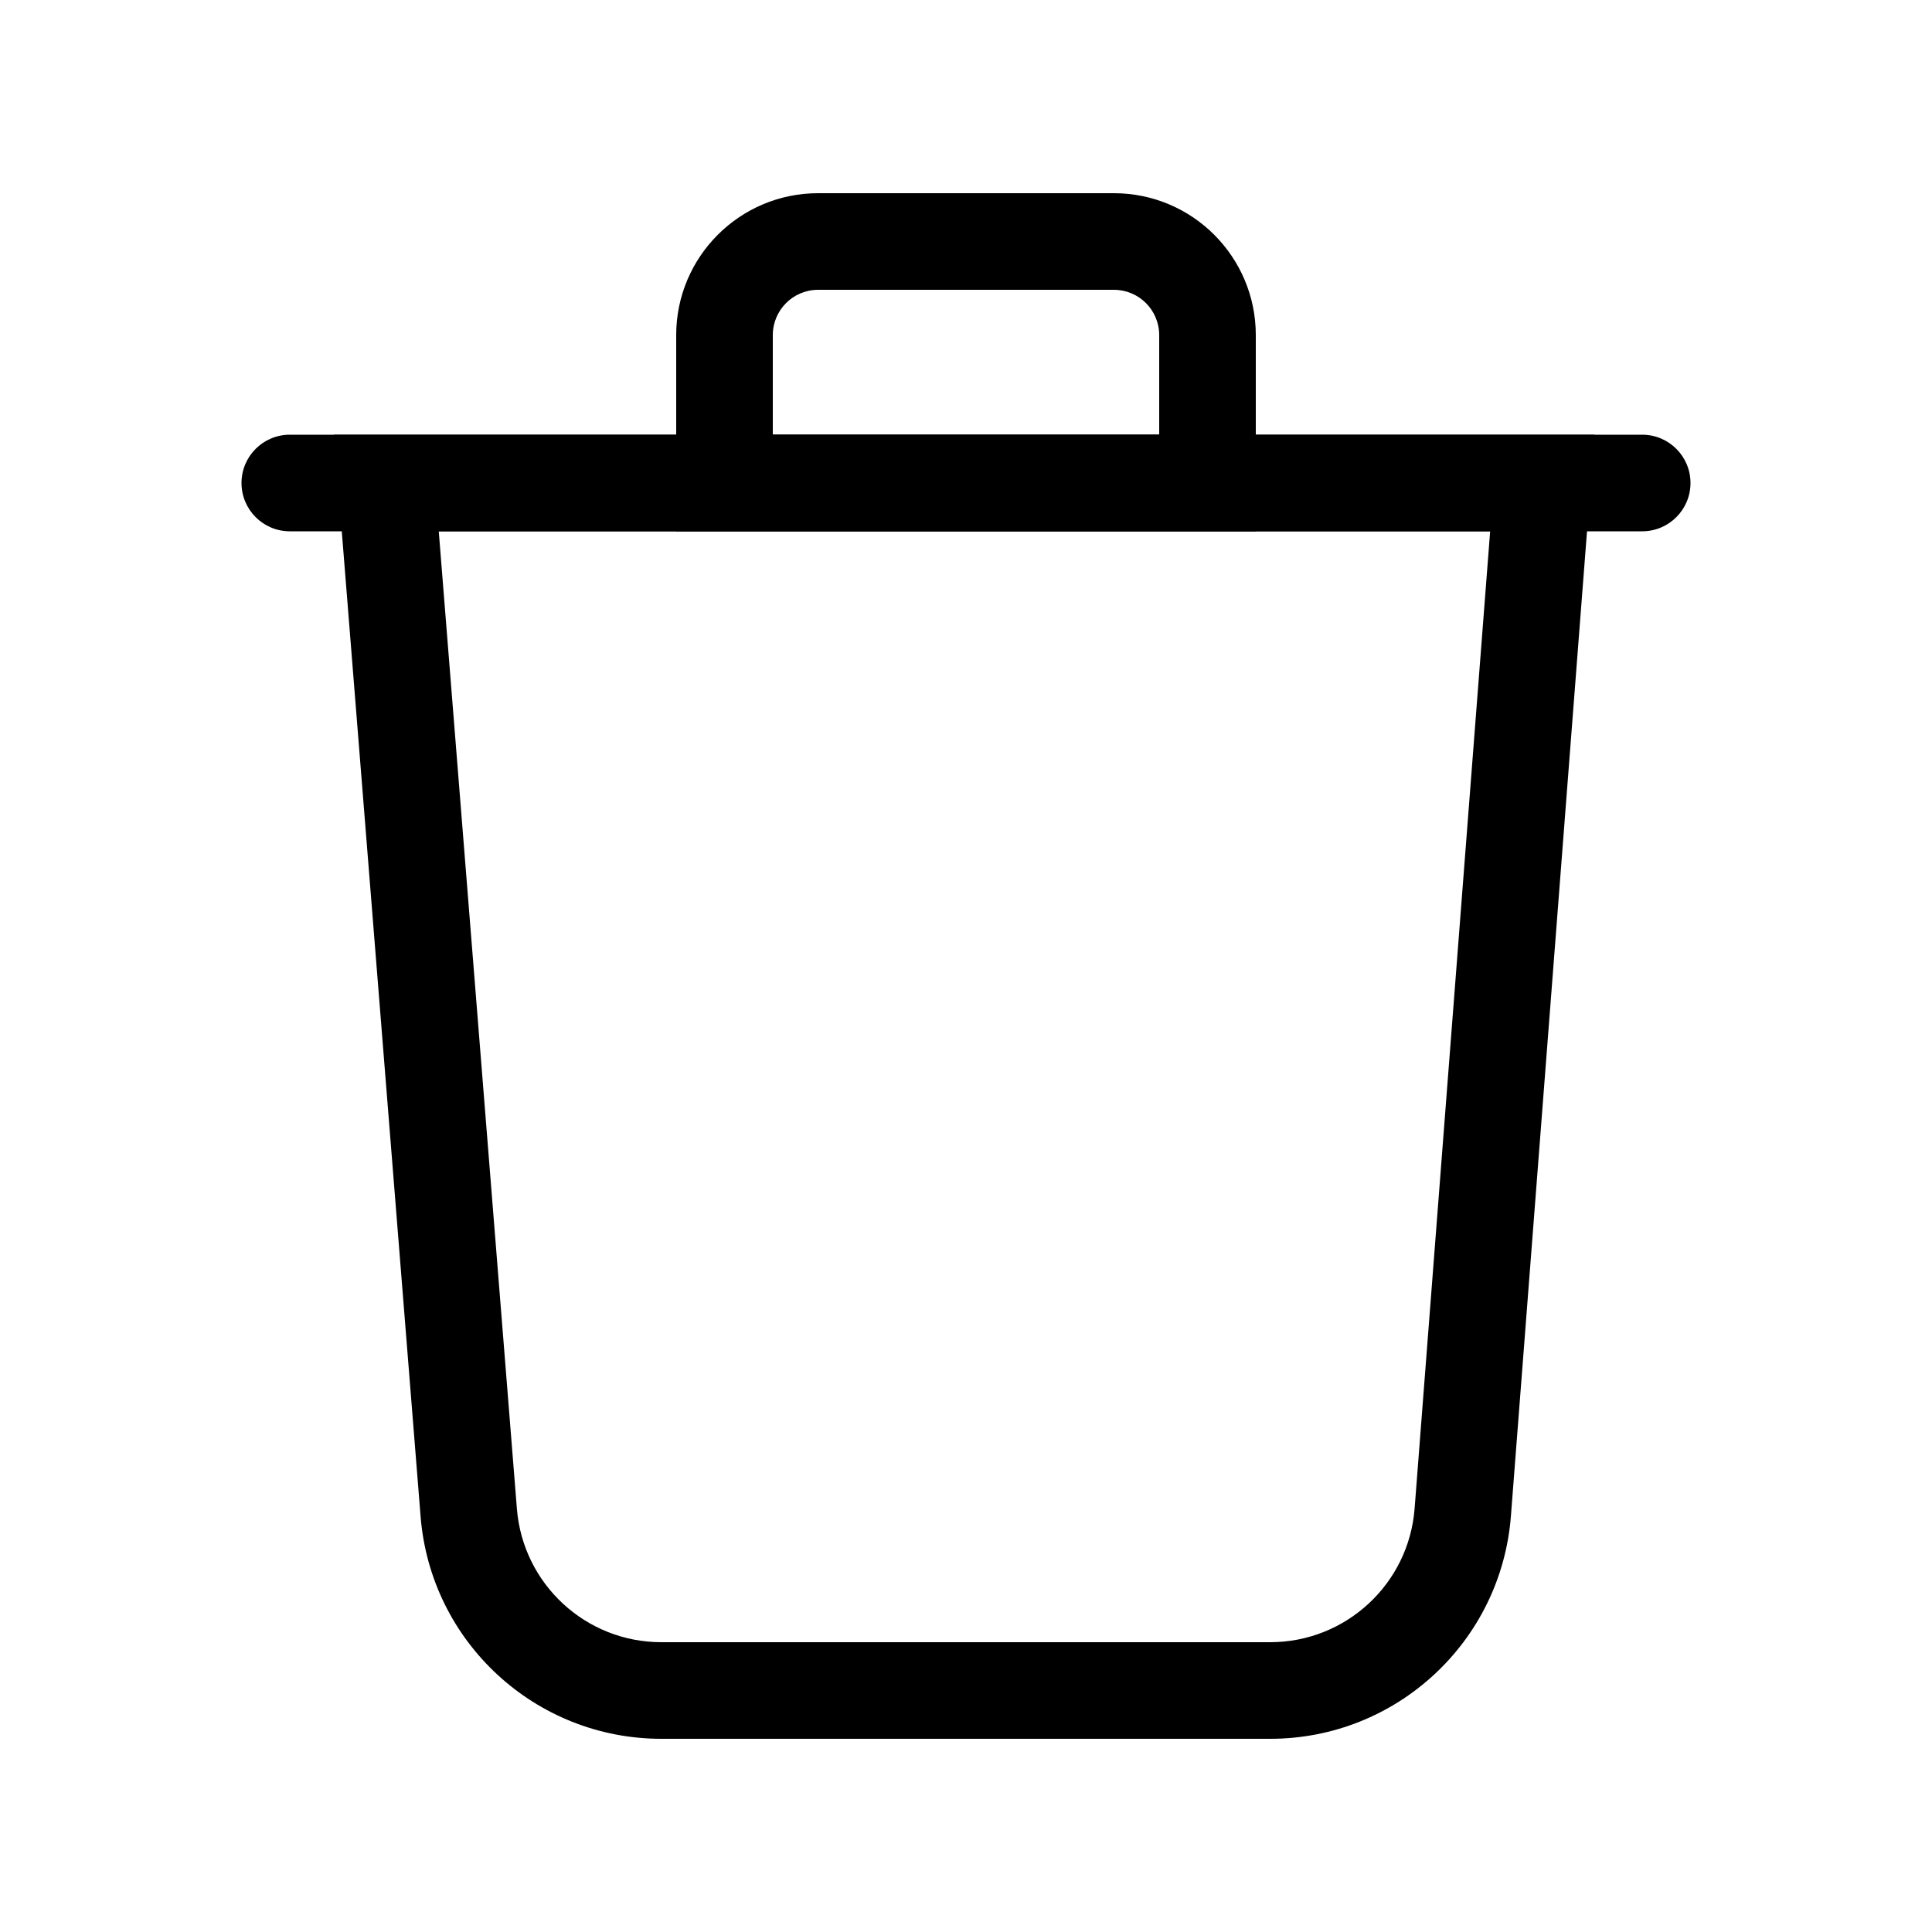
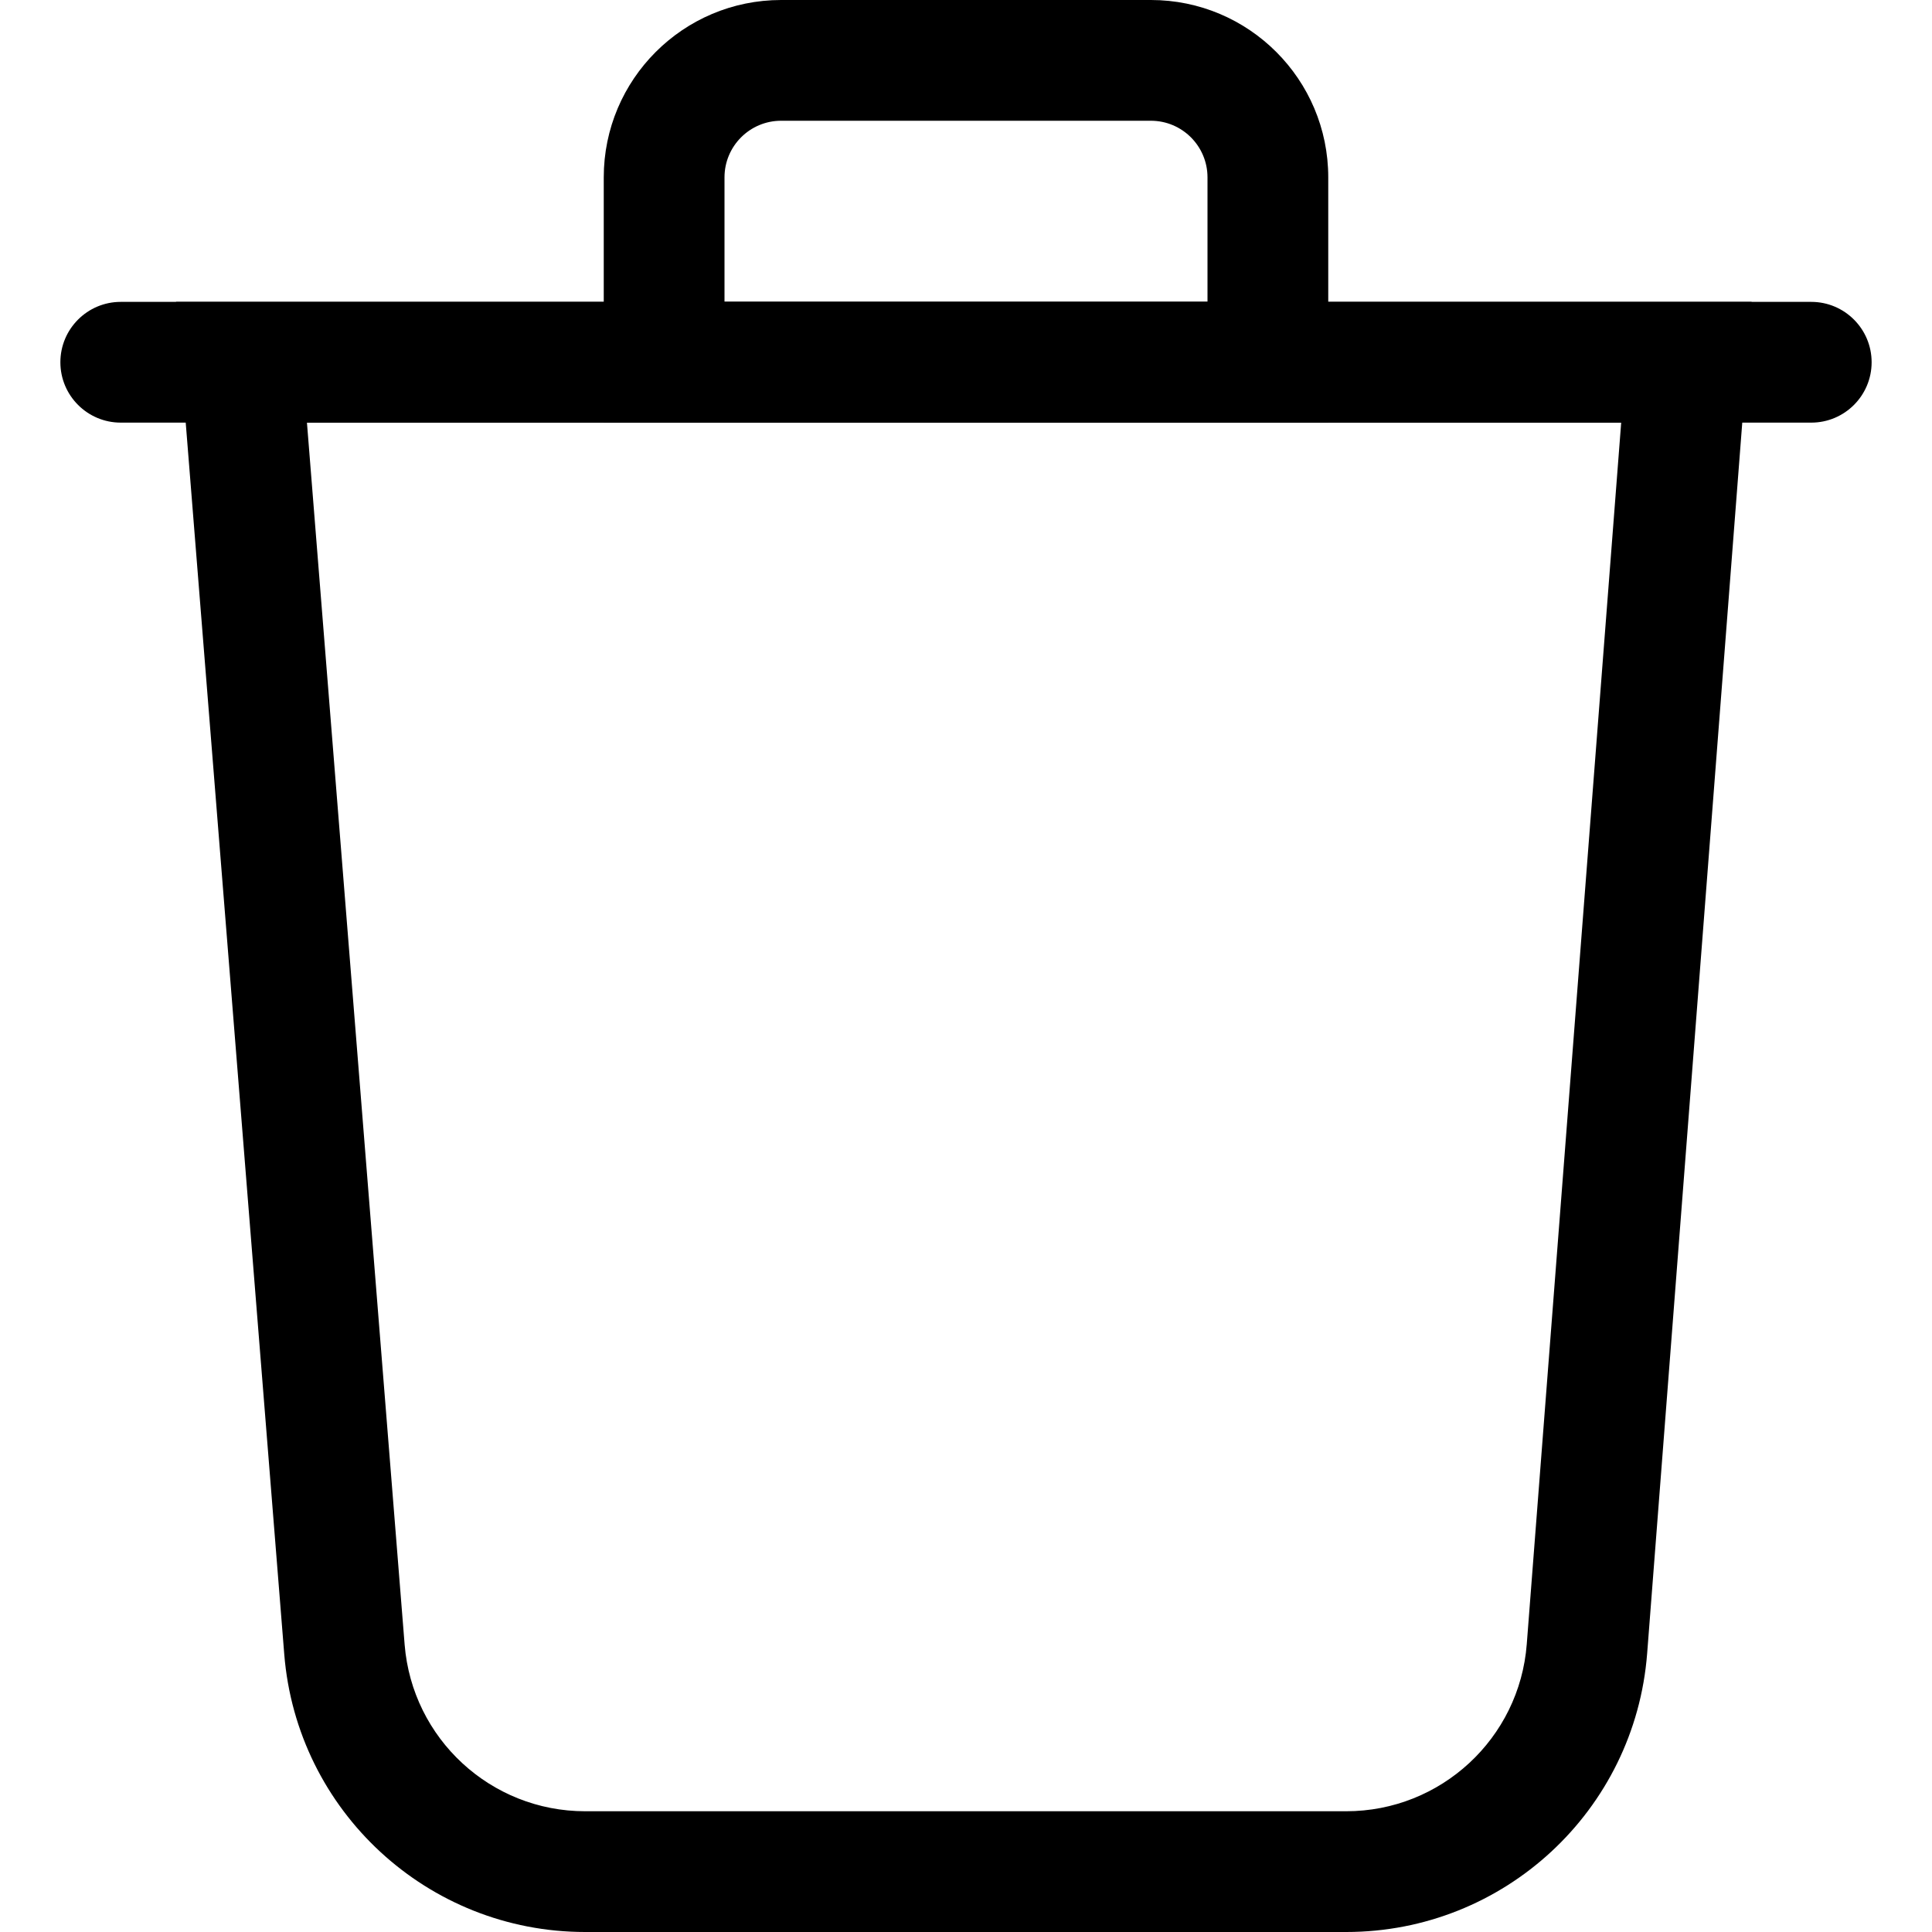
- <svg xmlns="http://www.w3.org/2000/svg" width="20" height="20" viewBox="0 0 20 20" fill="none">
-   <path fill-rule="evenodd" clip-rule="evenodd" d="M2.5 5C2.5 4.724 2.724 4.5 3 4.5H17C17.276 4.5 17.5 4.724 17.5 5C17.5 5.276 17.276 5.5 17 5.5H3C2.724 5.5 2.5 5.276 2.5 5Z" fill="black" />
-   <path fill-rule="evenodd" clip-rule="evenodd" d="M3.458 4.5H16.506L15.641 15.693C15.54 16.995 14.455 18 13.149 18H6.846C5.543 18 4.458 16.999 4.354 15.699L3.458 4.5ZM4.542 5.5L5.351 15.62C5.414 16.399 6.064 17 6.846 17H13.149C13.932 17 14.584 16.397 14.644 15.616L15.426 5.5H4.542Z" fill="black" />
-   <path fill-rule="evenodd" clip-rule="evenodd" d="M13 5.5H7V3.469C7 2.658 7.658 2 8.469 2H11.531C12.342 2 13 2.658 13 3.469V5.5ZM8.469 3C8.21 3 8 3.21 8 3.469V4.5H12V3.469C12 3.21 11.79 3 11.531 3H8.469Z" fill="black" />
+ <svg xmlns="http://www.w3.org/2000/svg" width="16" height="16" viewBox="0 0 16 16" fill="none">
+   <path fill-rule="evenodd" clip-rule="evenodd" d="M0.5 3C0.5 2.724 0.724 2.5 1 2.5H15C15.276 2.5 15.5 2.724 15.5 3C15.5 3.276 15.276 3.5 15 3.5H1C0.724 3.5 0.5 3.276 0.5 3Z" fill="black" />
+   <path fill-rule="evenodd" clip-rule="evenodd" d="M1.458 2.5H14.506L13.641 13.693C13.54 14.995 12.455 16 11.149 16H4.846C3.543 16 2.458 14.999 2.354 13.699L1.458 2.5ZM2.542 3.5L3.351 13.62C3.414 14.399 4.064 15 4.846 15H11.149C11.932 15 12.584 14.397 12.644 13.616L13.426 3.5H2.542Z" fill="black" />
+   <path fill-rule="evenodd" clip-rule="evenodd" d="M11 3.5H5V1.469C5 0.658 5.658 0 6.469 0H9.531C10.342 0 11 0.658 11 1.469V3.5ZM6.469 1C6.21 1 6 1.21 6 1.469V2.5H10V1.469C10 1.21 9.79 1 9.531 1H6.469Z" fill="black" />
</svg>
